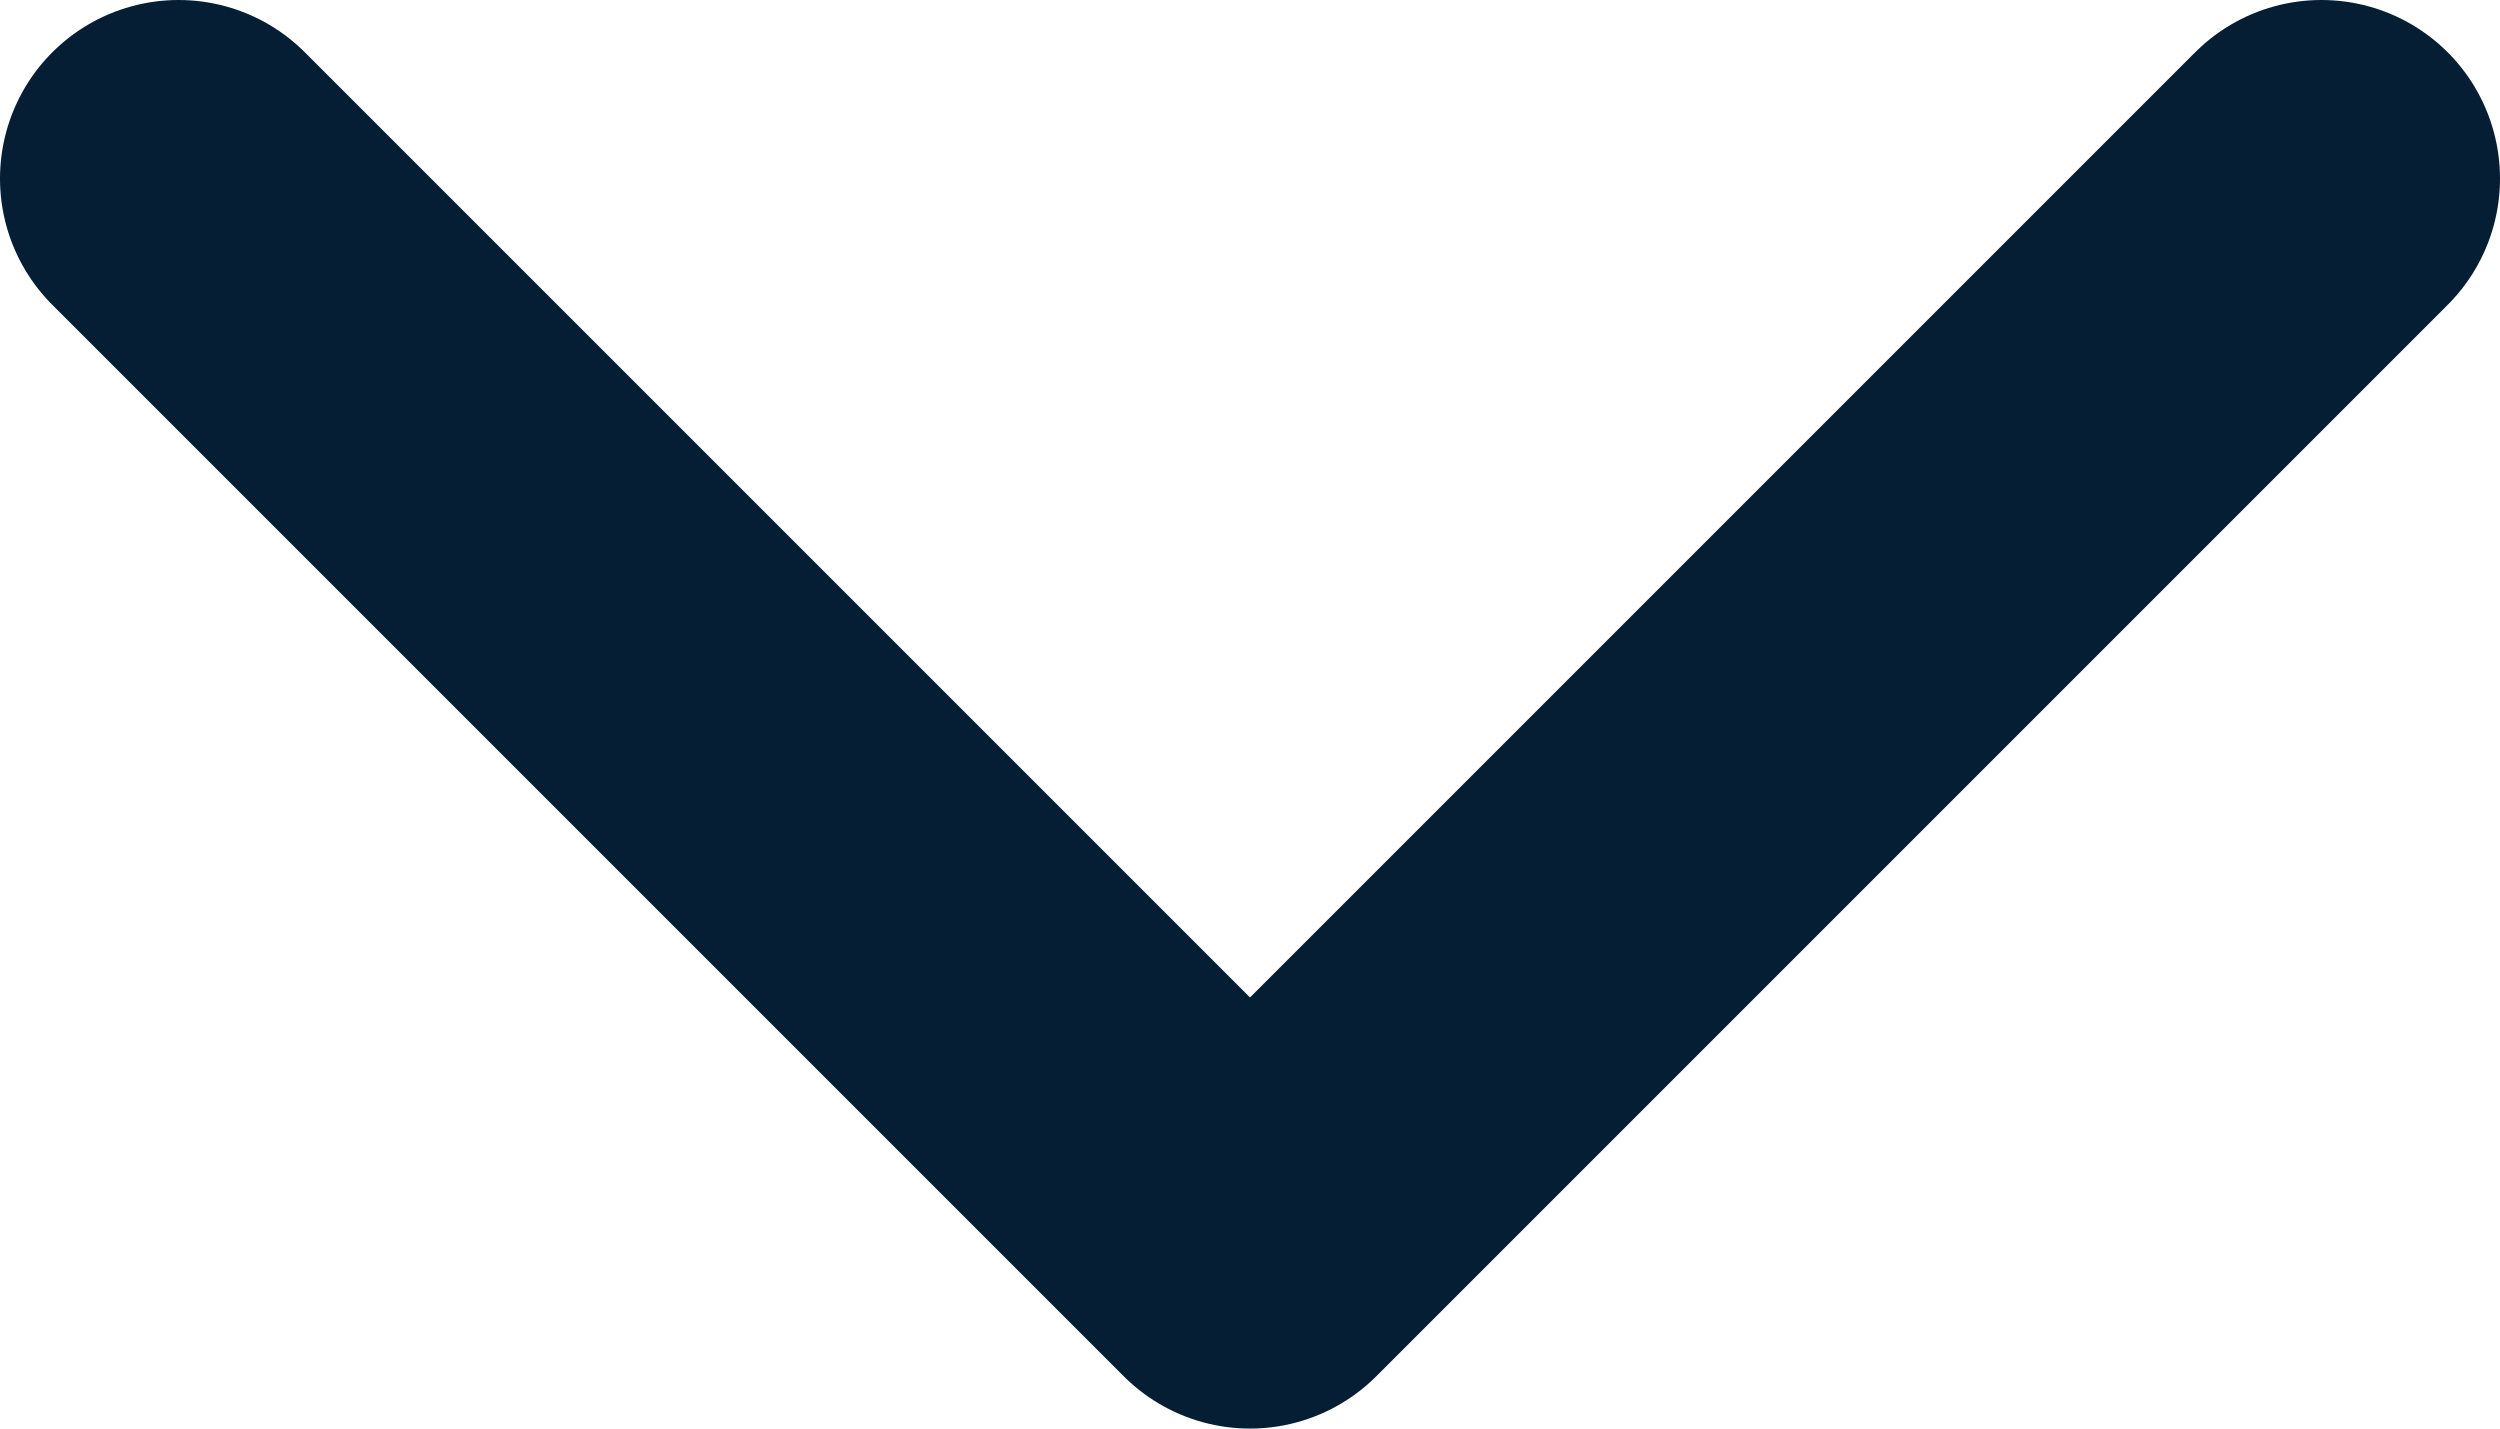
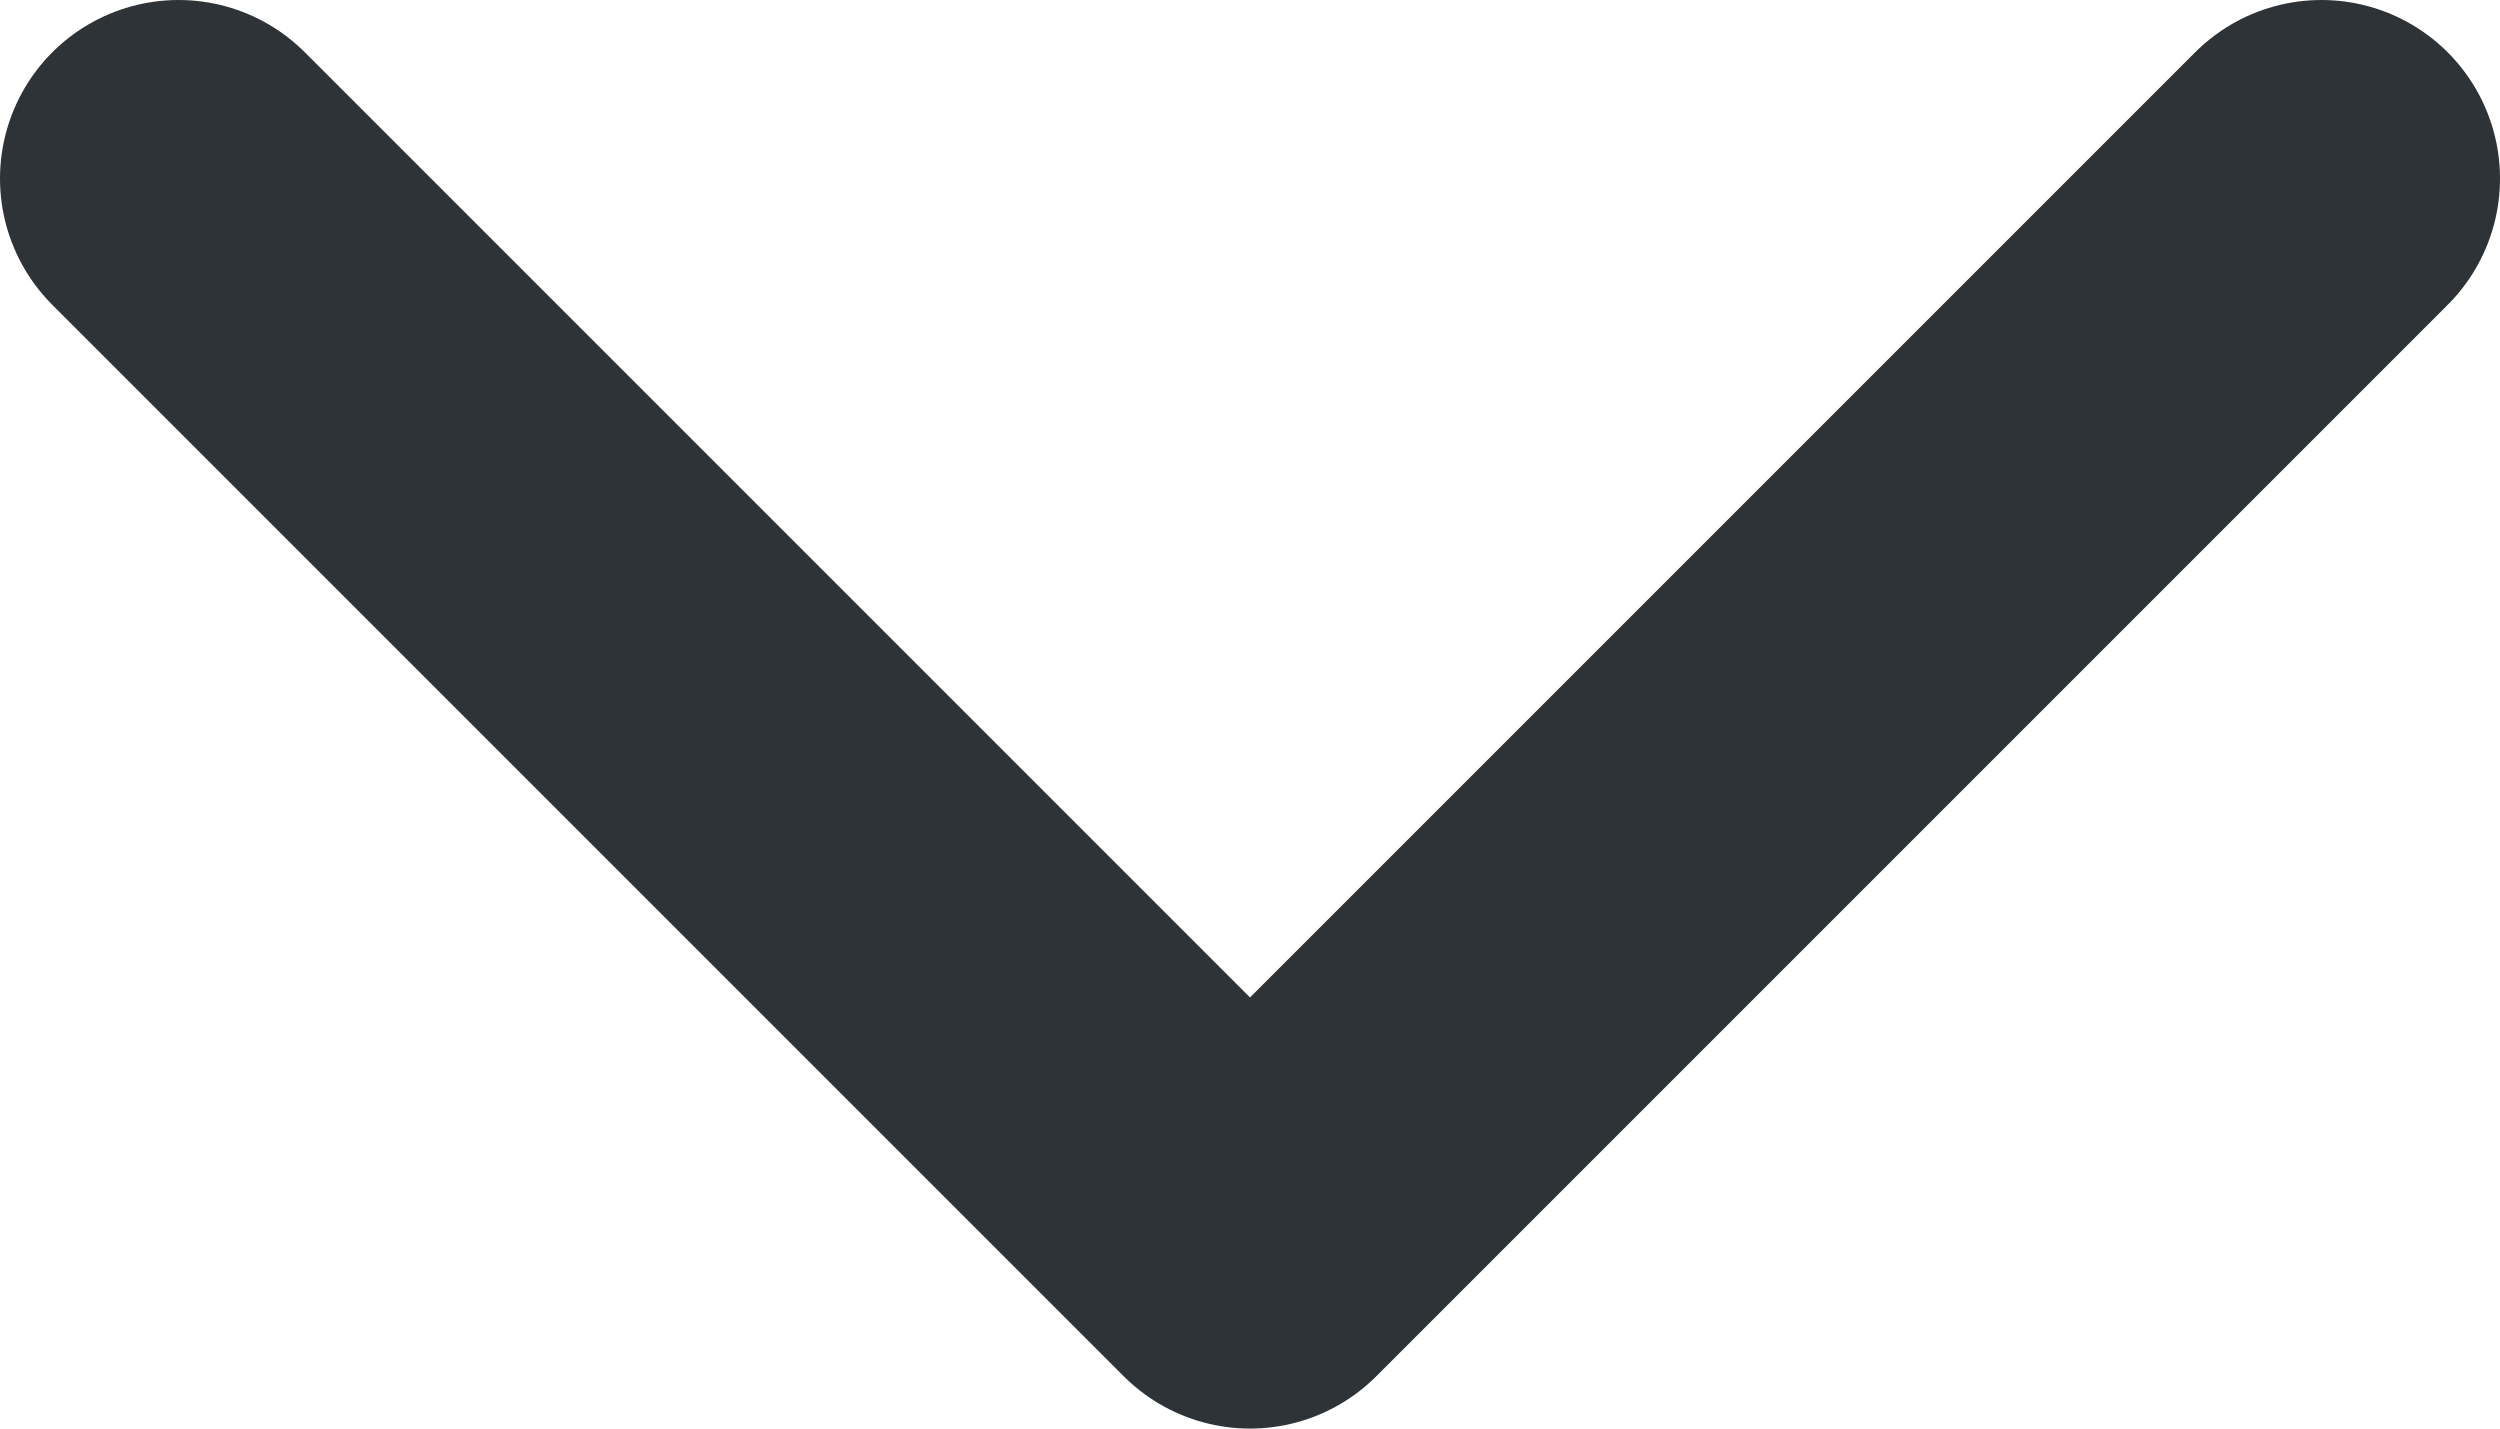
<svg xmlns="http://www.w3.org/2000/svg" width="14" height="8" viewBox="0 0 14 8" fill="none">
-   <path d="M1 1L7 7L13 1" stroke="#061E33" stroke-width="2" stroke-linecap="round" stroke-linejoin="round" />
+   <path d="M1 1L7 7L13 1" stroke="#2D3337" stroke-width="2" stroke-linecap="round" stroke-linejoin="round" />
</svg>
